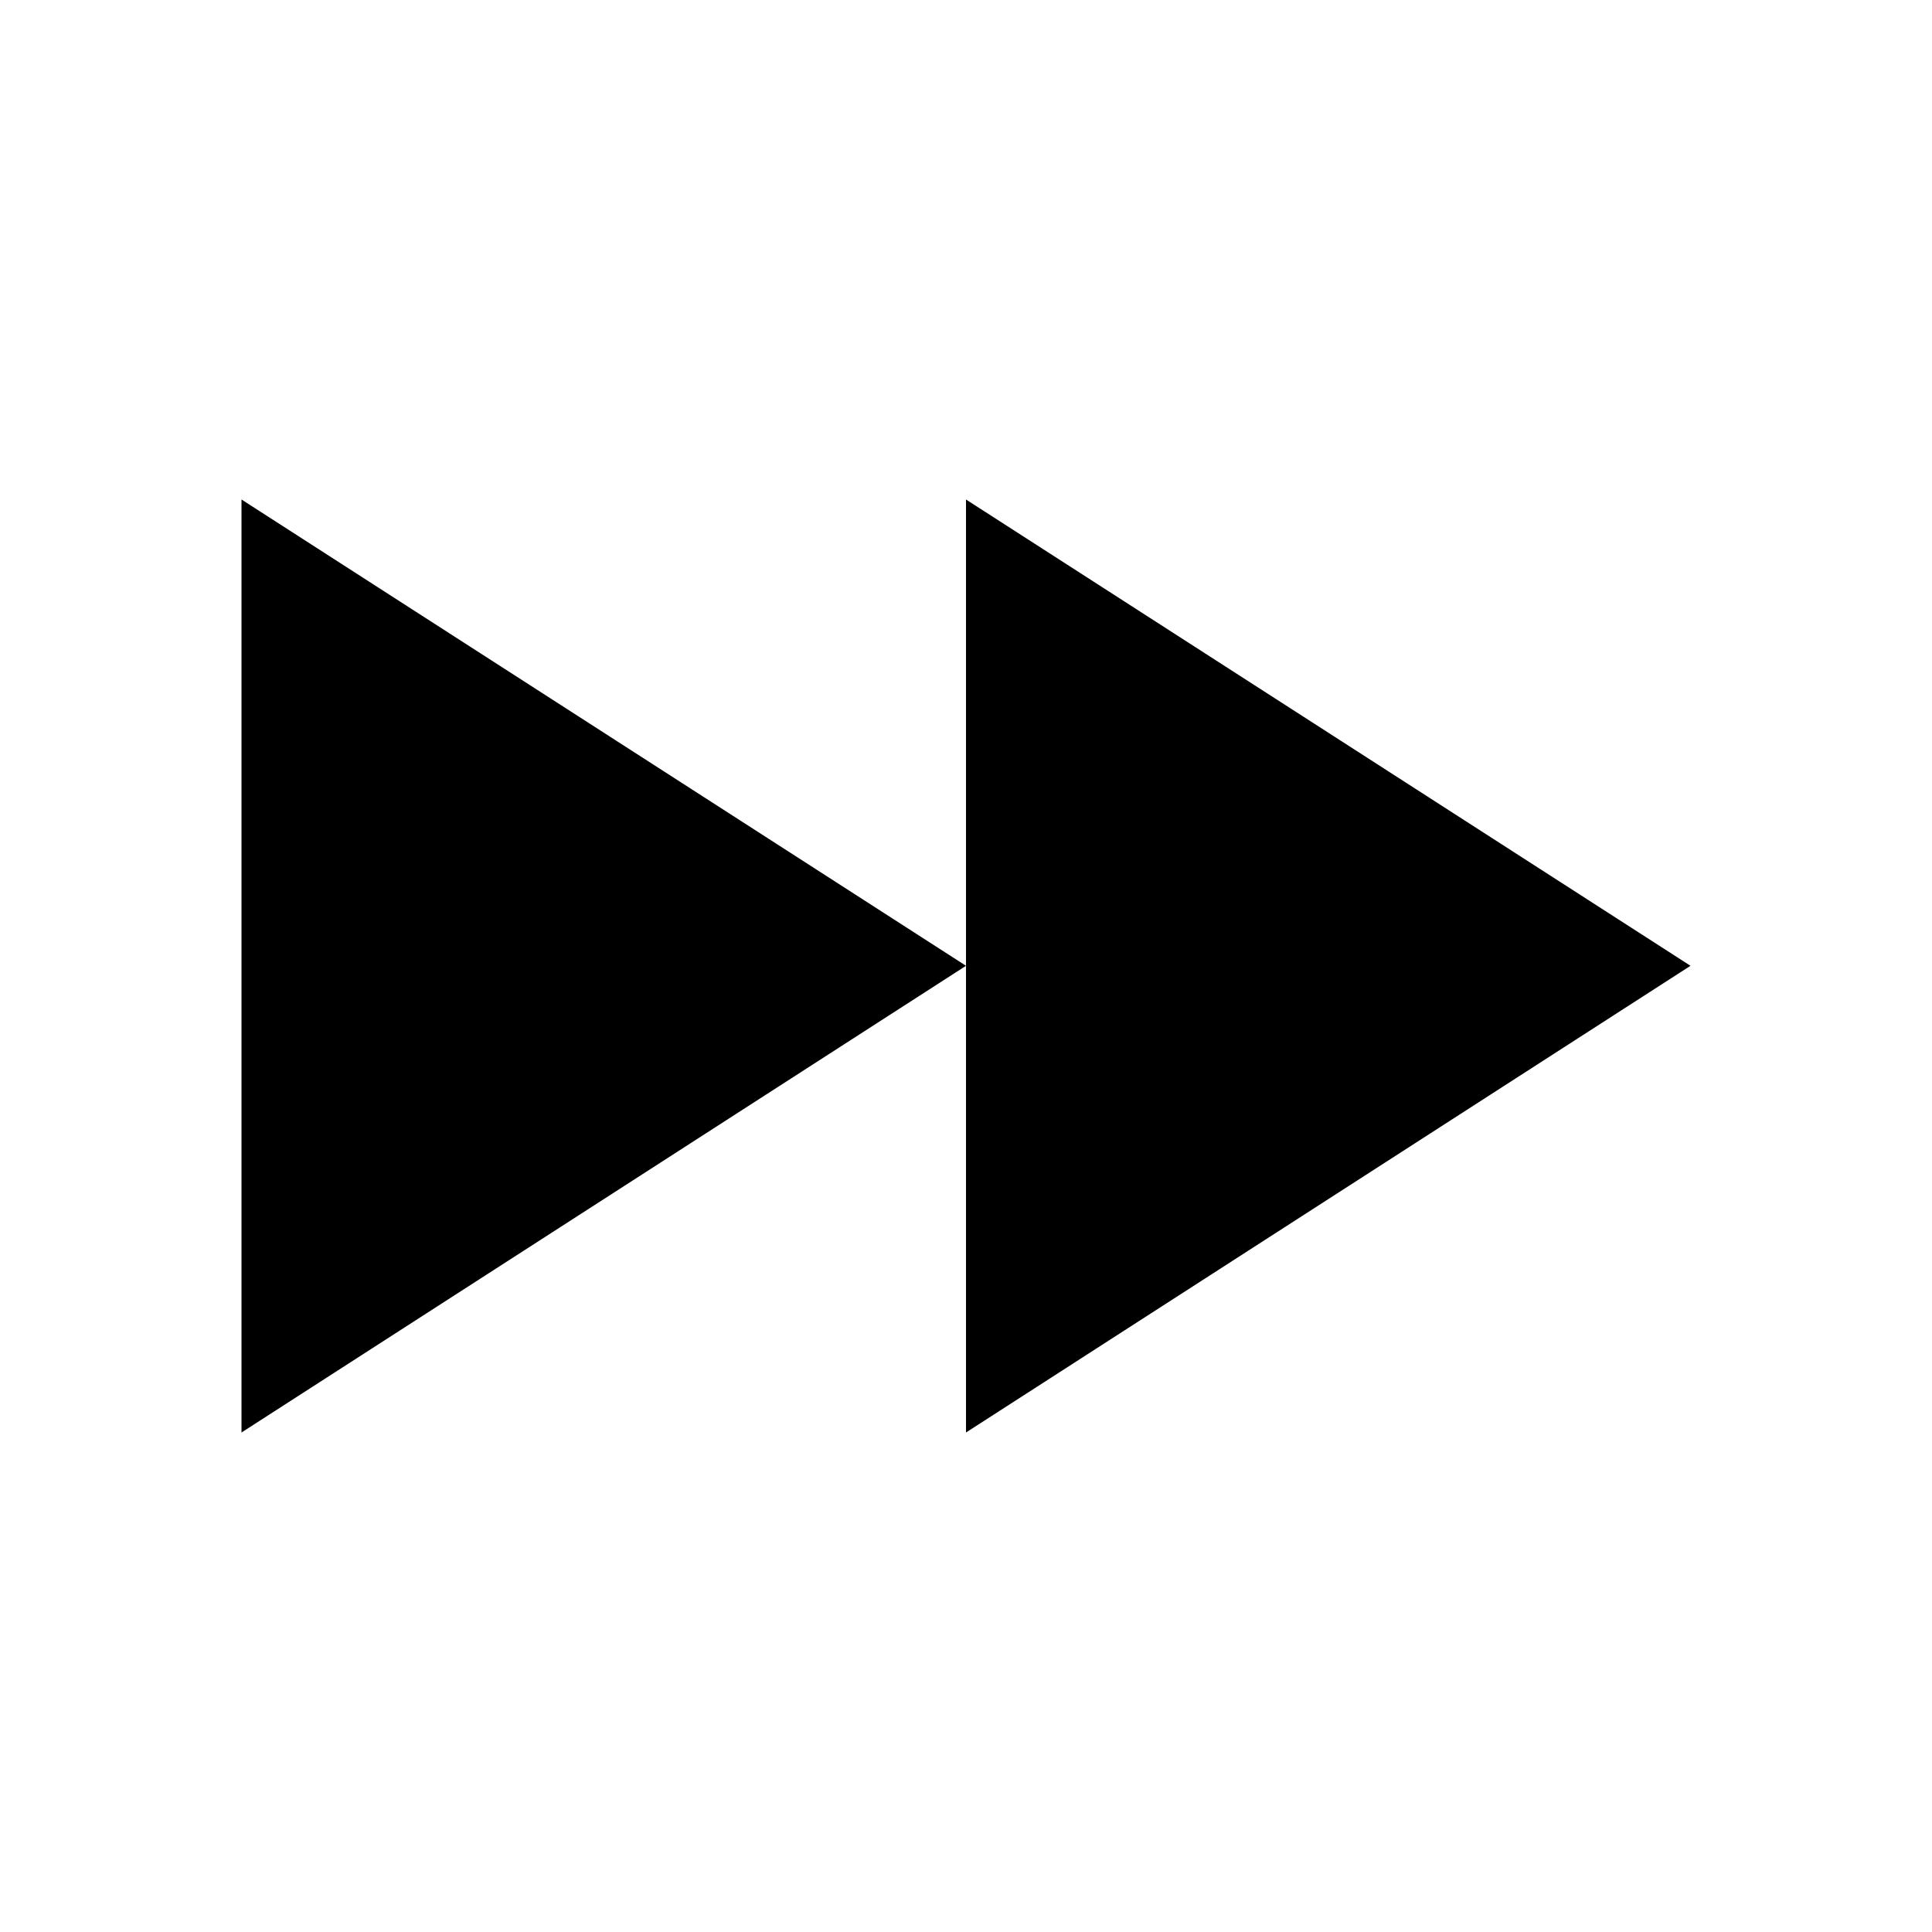
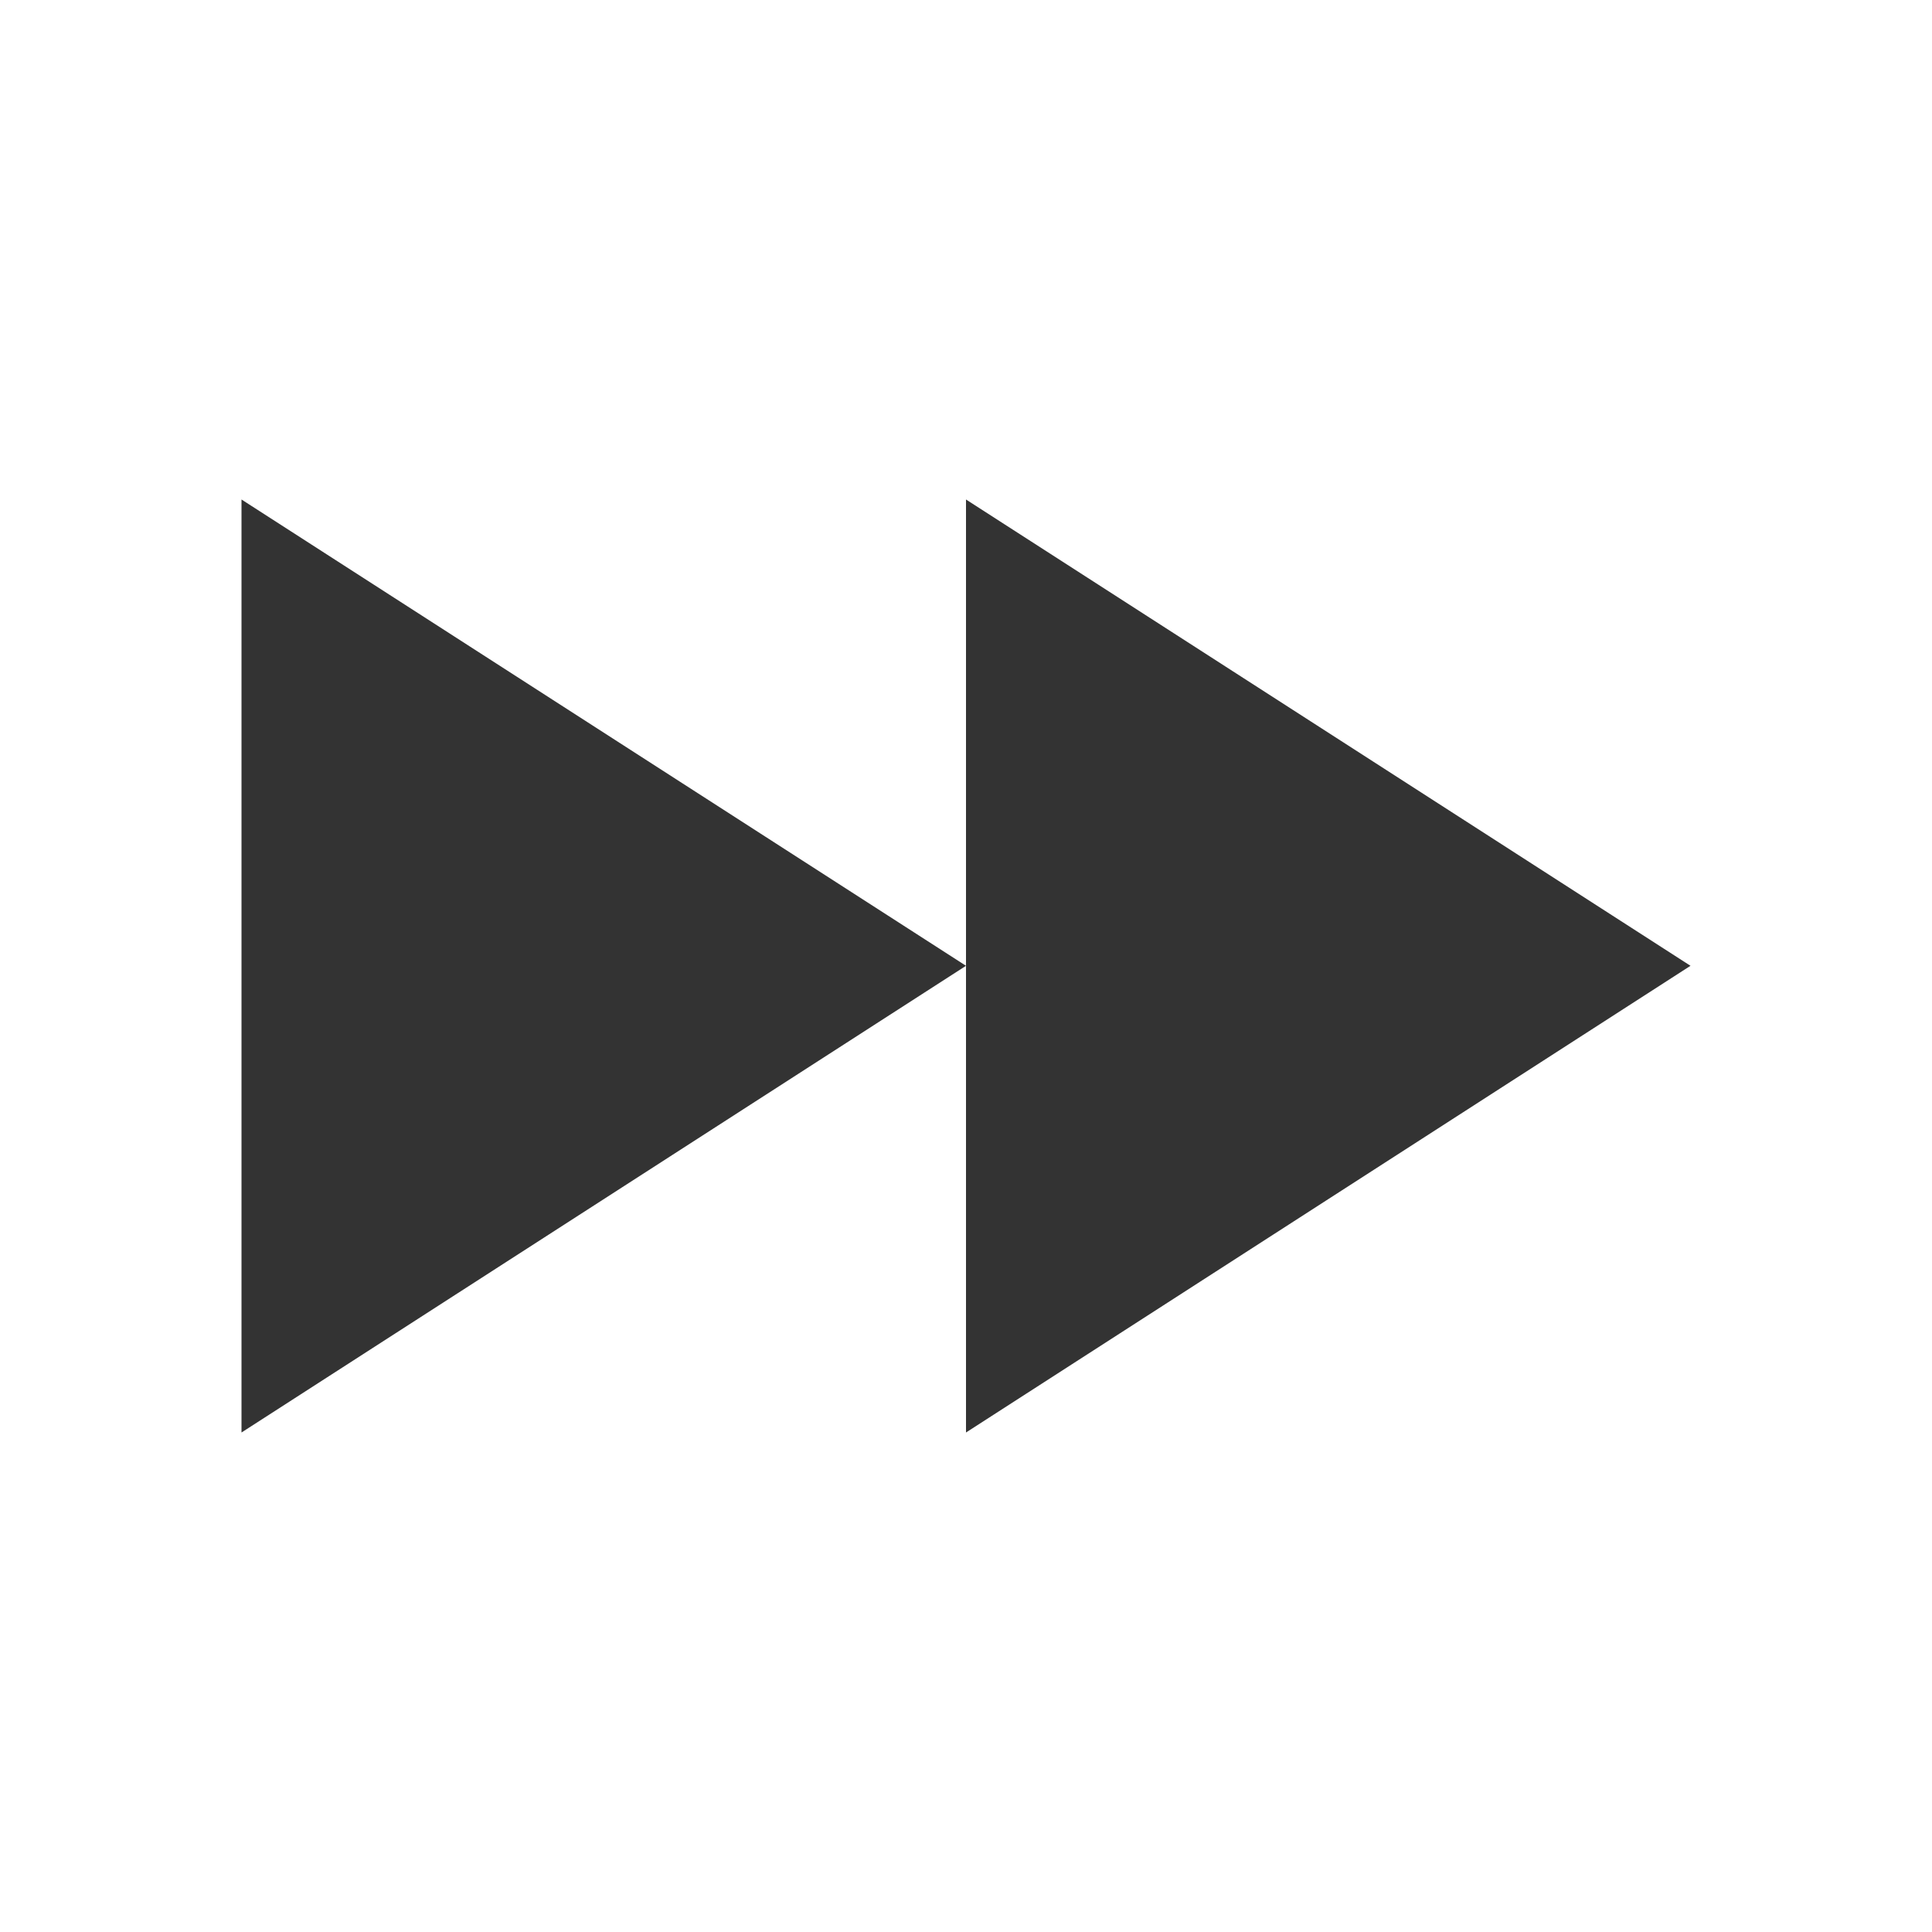
<svg xmlns="http://www.w3.org/2000/svg" version="1.1" id="Layer_1" x="0px" y="0px" width="48px" height="48px" viewBox="0 0 48 48" enable-background="new 0 0 48 48" xml:space="preserve">
-   <g>
+   <defs>
+     <style type="text/css" id="current-color-scheme">
+ * { color: #333; }
+ .ColorScheme-Text { color: #333; }
+ .ColorScheme-Background { color: #fff; }
+ </style>
+   </defs>
+   <g fill="currentColor">
    <polygon points="6,35.59 24,23.995 6,12.41  " />
    <polygon points="24,35.59 42,23.995 24,12.41  " />
  </g>
</svg>
